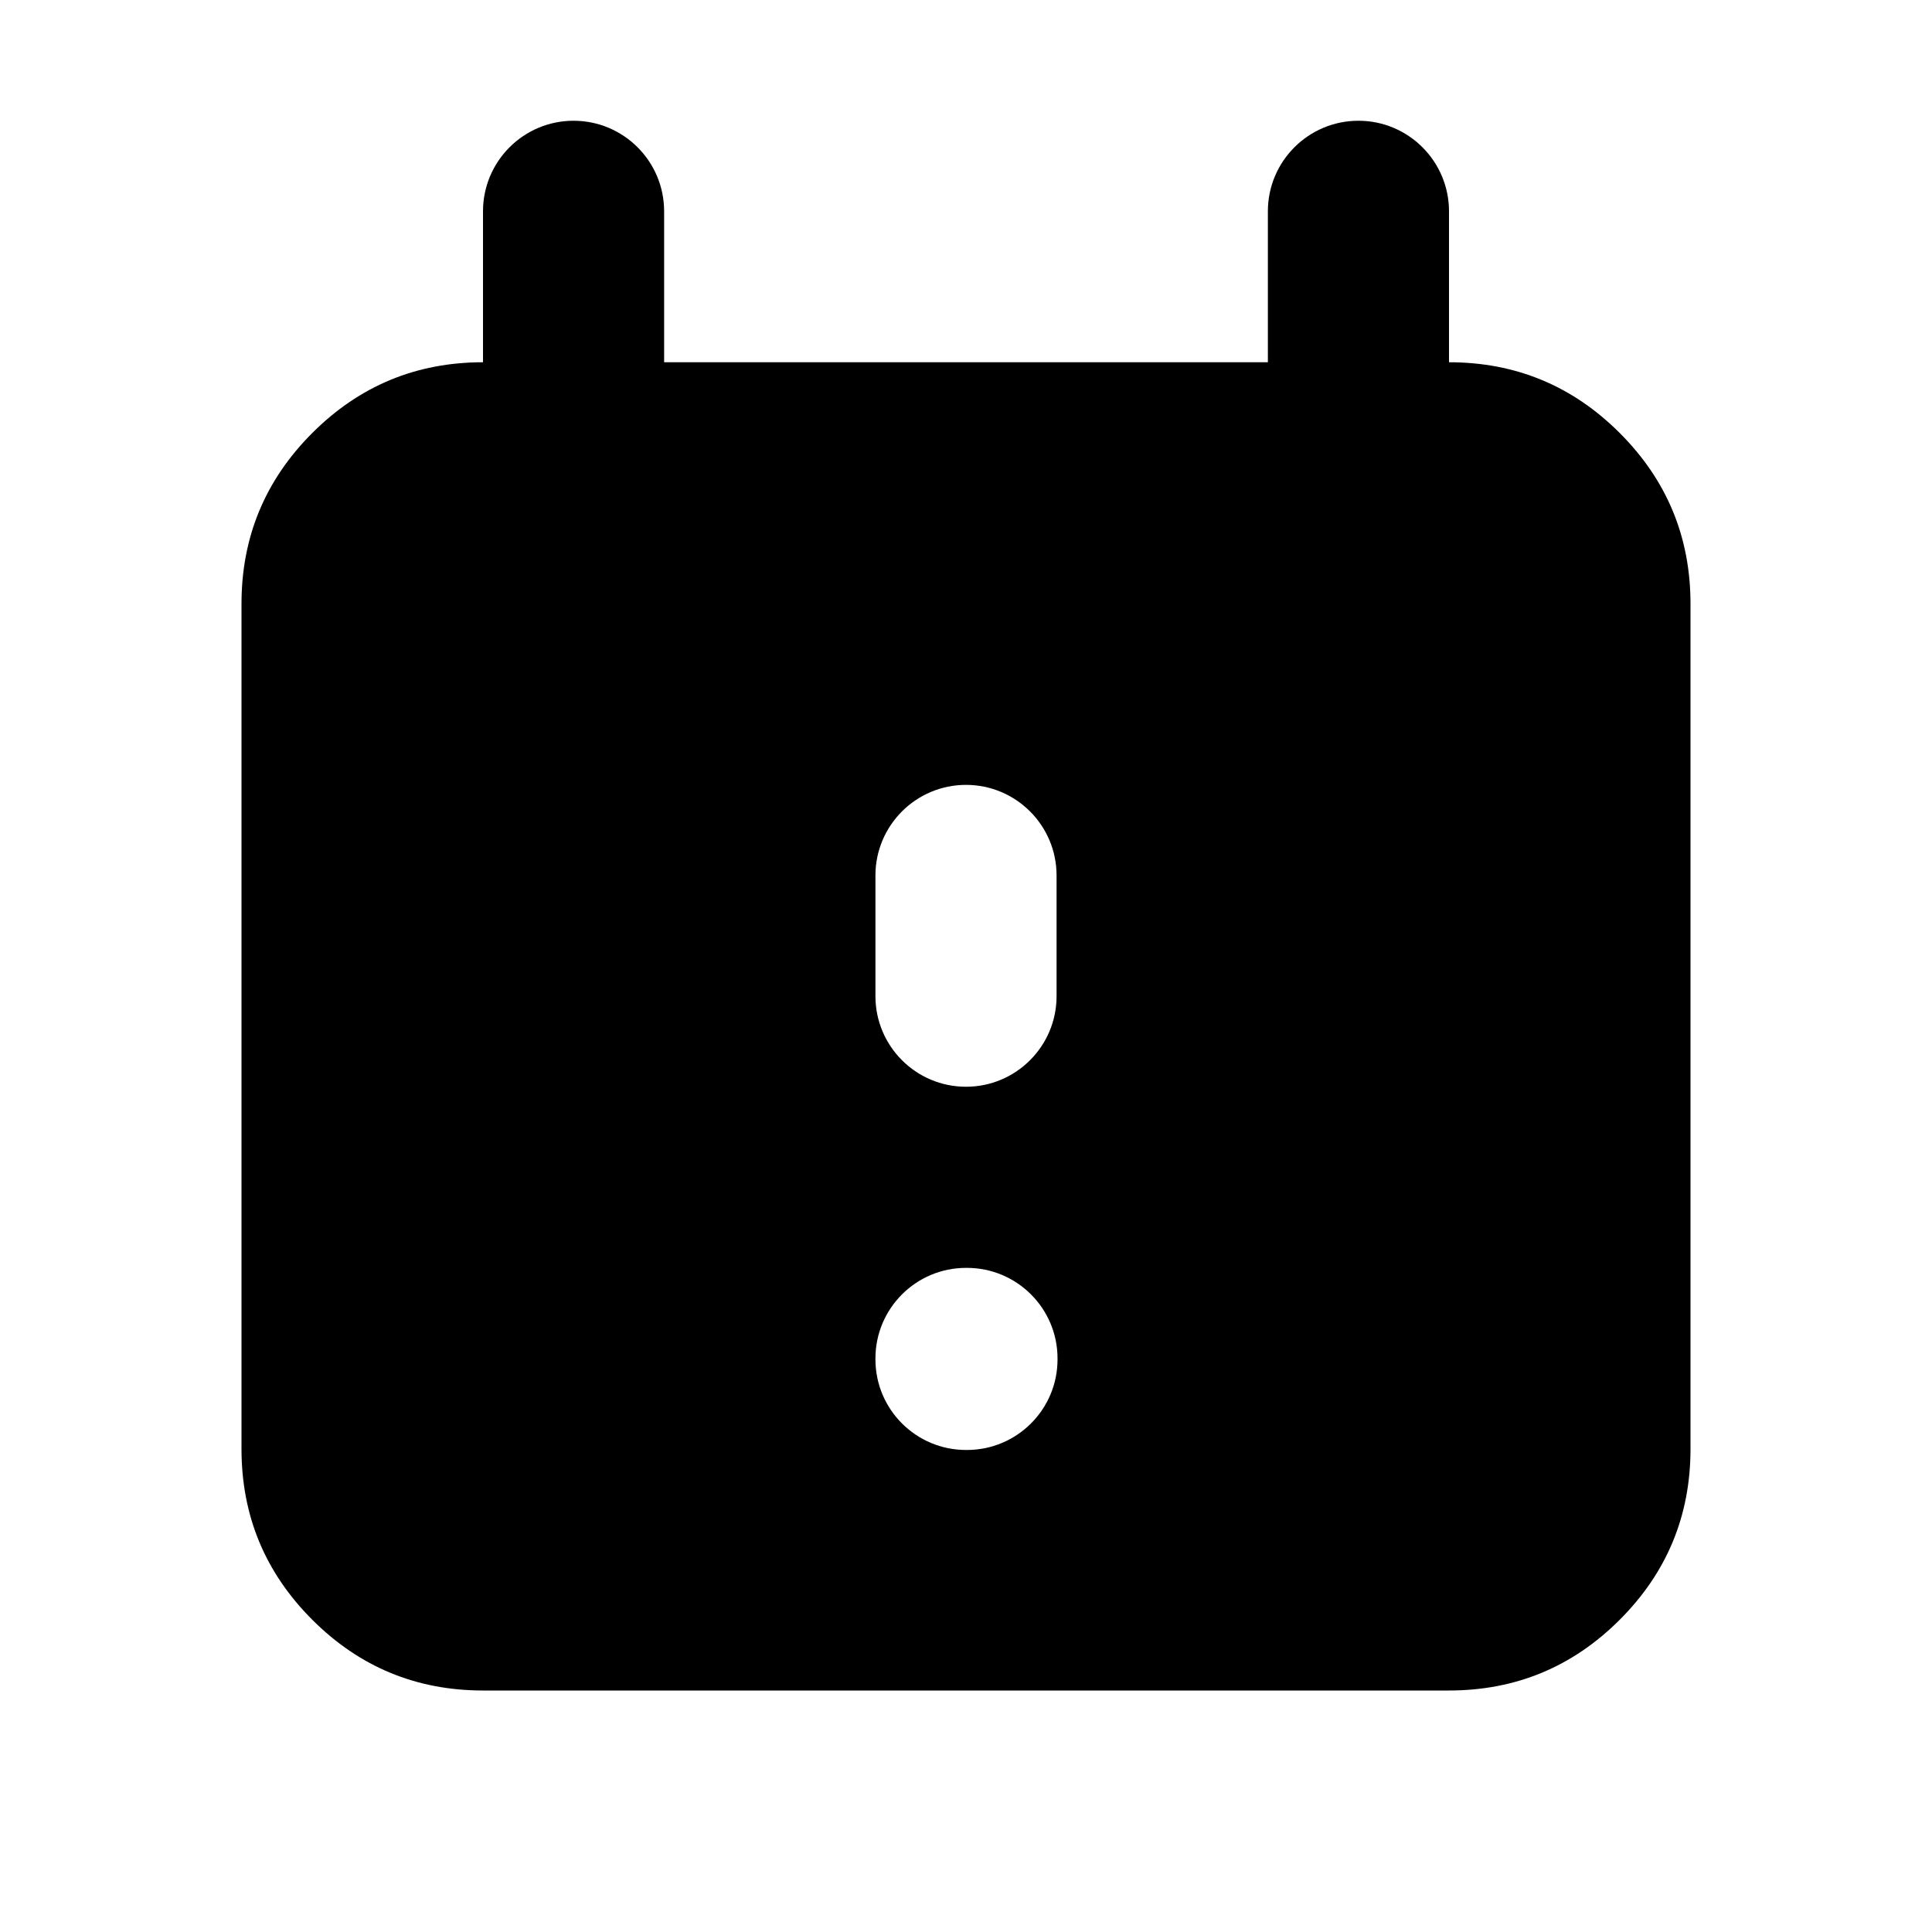
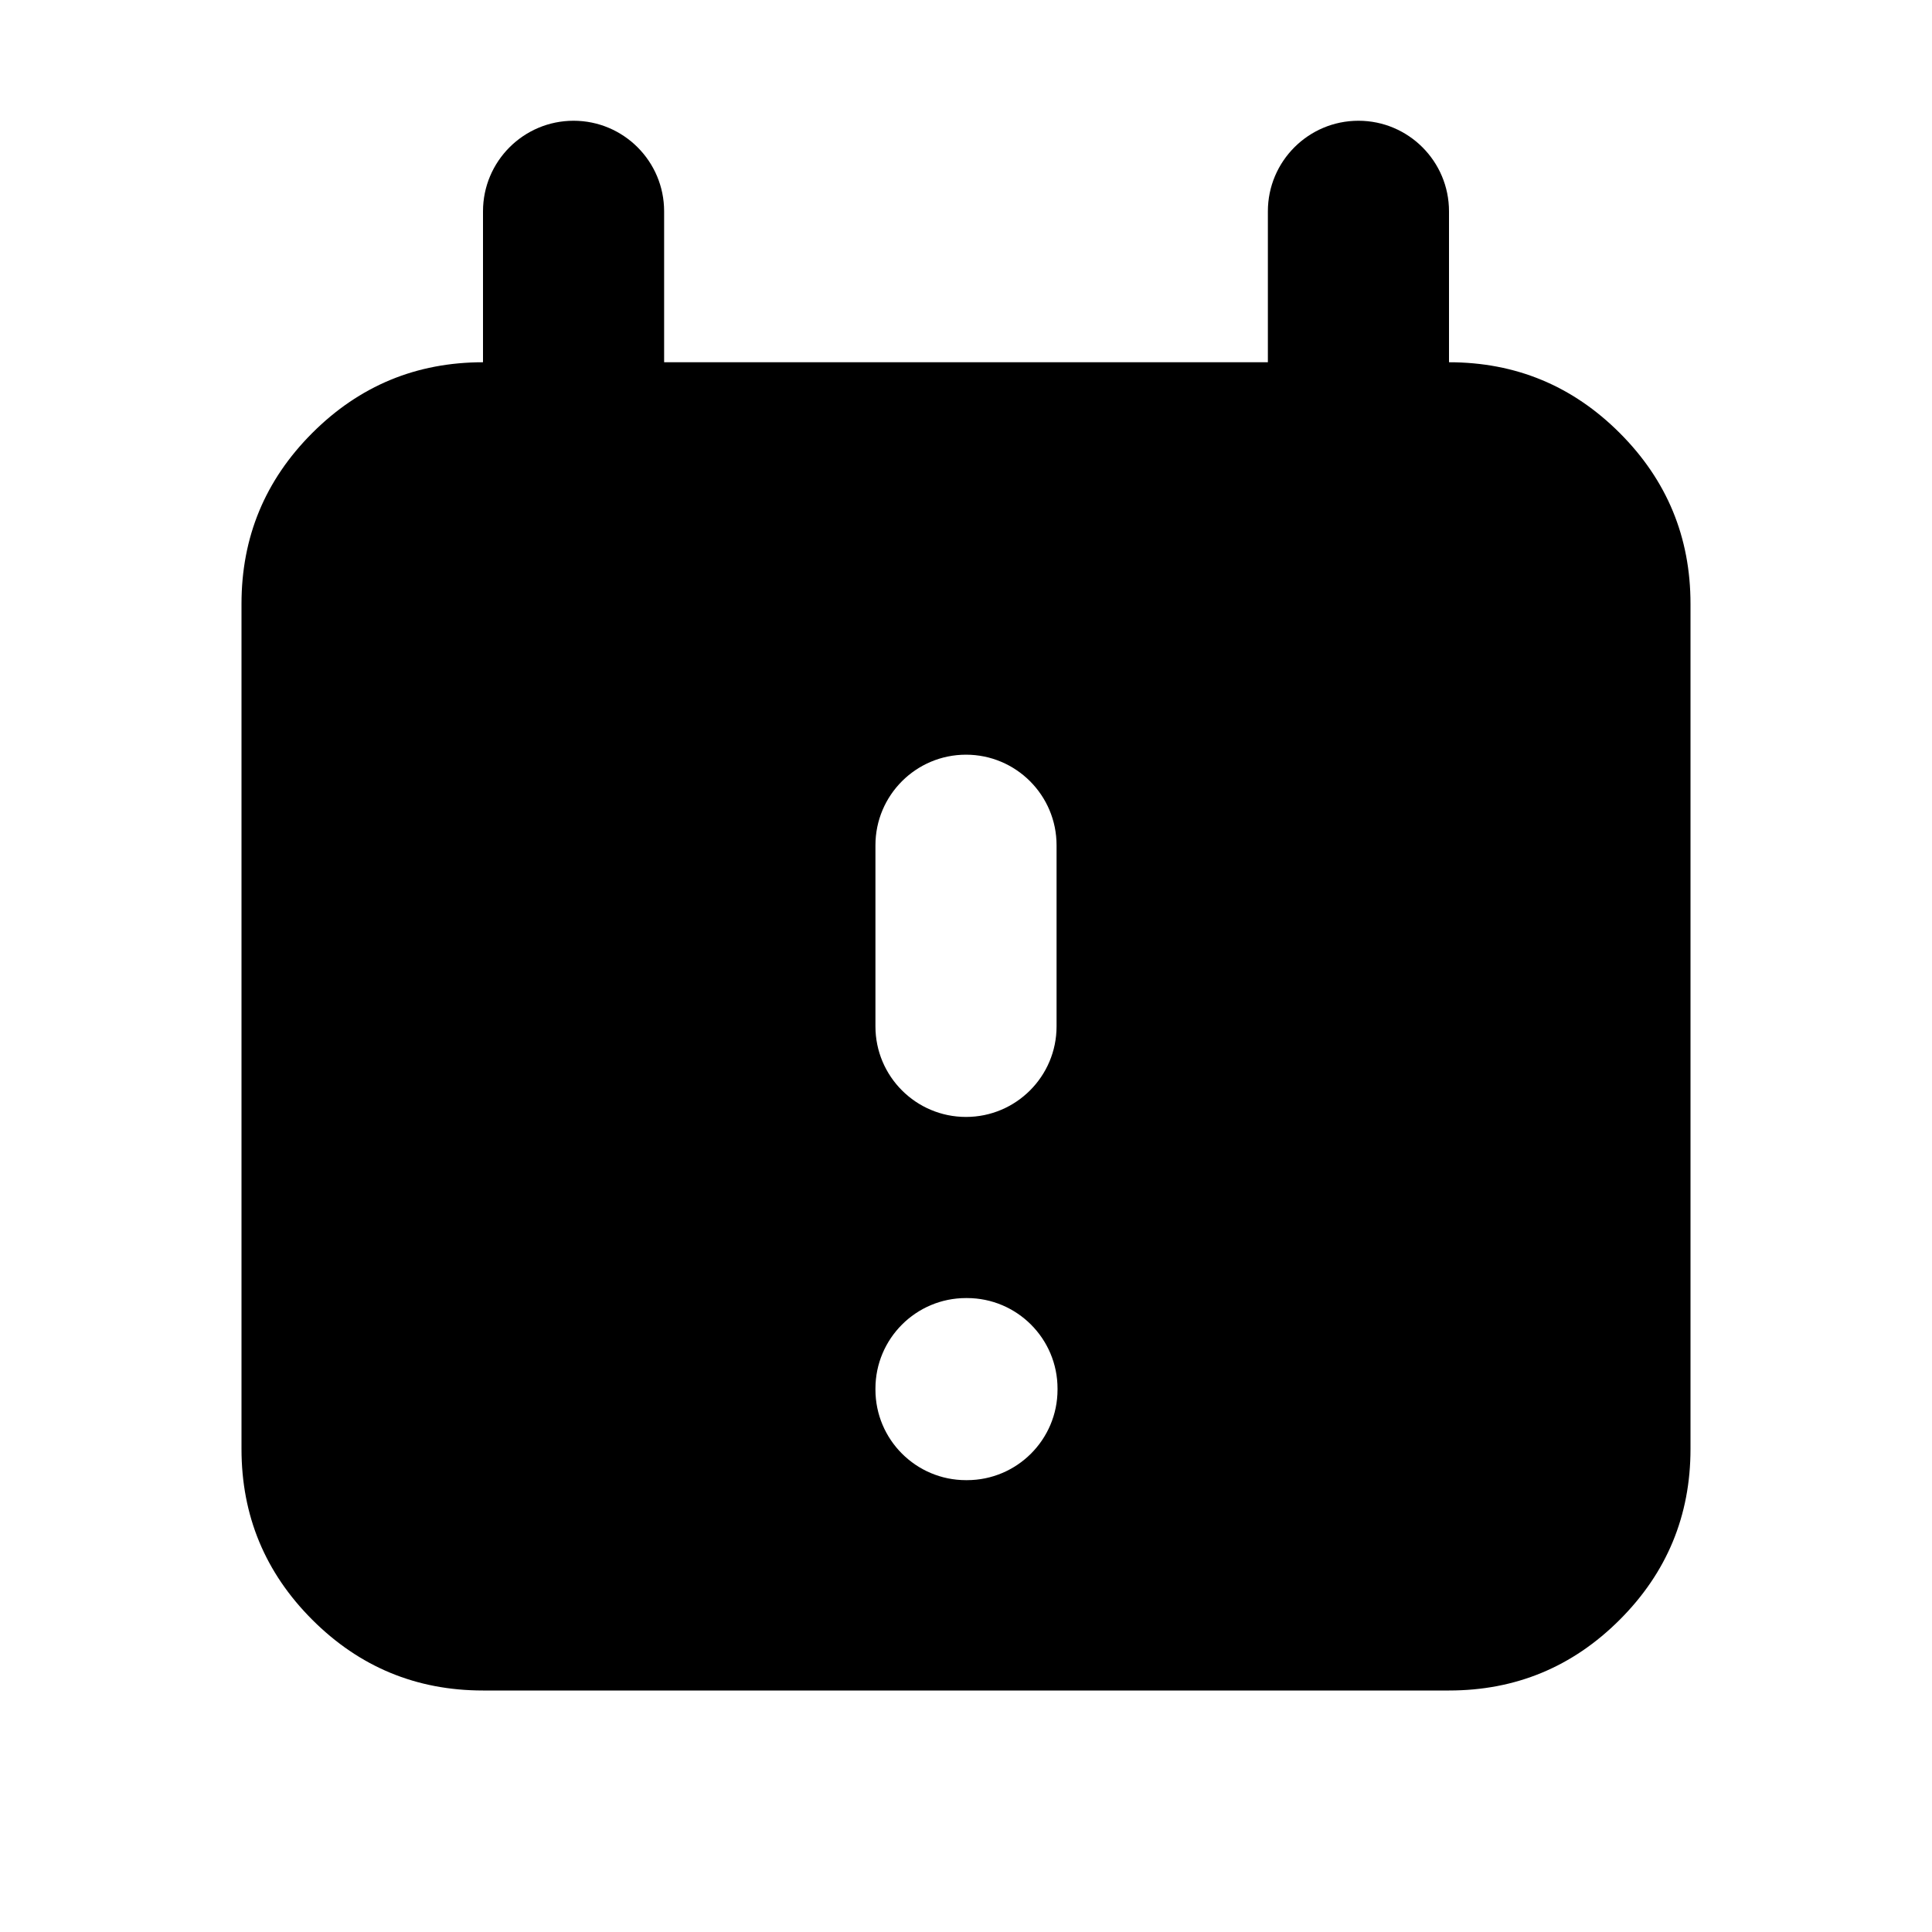
<svg xmlns="http://www.w3.org/2000/svg" width="16" height="16" viewBox="0 0 16 16" fill="currentColor">
-   <path fill-rule="evenodd" clip-rule="evenodd" d="M5.5 3L5.5 1.75C5.5 1.336 5.164 1 4.75 1C4.336 1 4 1.336 4 1.75L4 3Q3.172 3 2.586 3.586Q2 4.172 2 5L2 12Q2 12.828 2.586 13.414Q3.172 14 4 14L12 14Q12.828 14 13.414 13.414Q14 12.828 14 12L14 5Q14 4.172 13.414 3.586Q12.828 3 12 3L12 1.75C12 1.336 11.664 1 11.25 1C10.836 1 10.5 1.336 10.5 1.75L10.5 3L5.5 3ZM8.75 7.25L8.75 8.25C8.75 8.664 8.414 9 8 9C7.586 9 7.25 8.664 7.25 8.25L7.25 7.25C7.25 6.836 7.586 6.5 8 6.5C8.414 6.5 8.75 6.836 8.75 7.25ZM7.25 11.258L7.25 11.25C7.25 10.836 7.586 10.5 8 10.5L8.008 10.5C8.422 10.5 8.758 10.836 8.758 11.25L8.758 11.258C8.758 11.672 8.422 12.008 8.008 12.008L8 12.008C7.586 12.008 7.25 11.672 7.25 11.258Z" />
+   <path fill-rule="evenodd" clip-rule="evenodd" d="M5.5 3L5.5 1.75C5.5 1.336 5.164 1 4.75 1C4.336 1 4 1.336 4 1.75L4 3Q3.172 3 2.586 3.586Q2 4.172 2 5L2 12Q2 12.828 2.586 13.414Q3.172 14 4 14L12 14Q12.828 14 13.414 13.414Q14 12.828 14 12L14 5Q14 4.172 13.414 3.586Q12.828 3 12 3L12 1.75C12 1.336 11.664 1 11.25 1C10.836 1 10.5 1.336 10.5 1.75L10.5 3L5.5 3ZM8.75 7L8.75 8.5C8.75 8.914 8.414 9.25 8 9.25C7.586 9.25 7.25 8.914 7.25 8.5L7.25 7C7.25 6.586 7.586 6.25 8 6.25C8.414 6.25 8.75 6.586 8.75 7ZM7.25 11.508L7.25 11.5C7.25 11.086 7.586 10.75 8 10.75L8.008 10.75C8.422 10.75 8.758 11.086 8.758 11.5L8.758 11.508C8.758 11.922 8.422 12.258 8.008 12.258L8 12.258C7.586 12.258 7.25 11.922 7.25 11.508Z" />
</svg>
